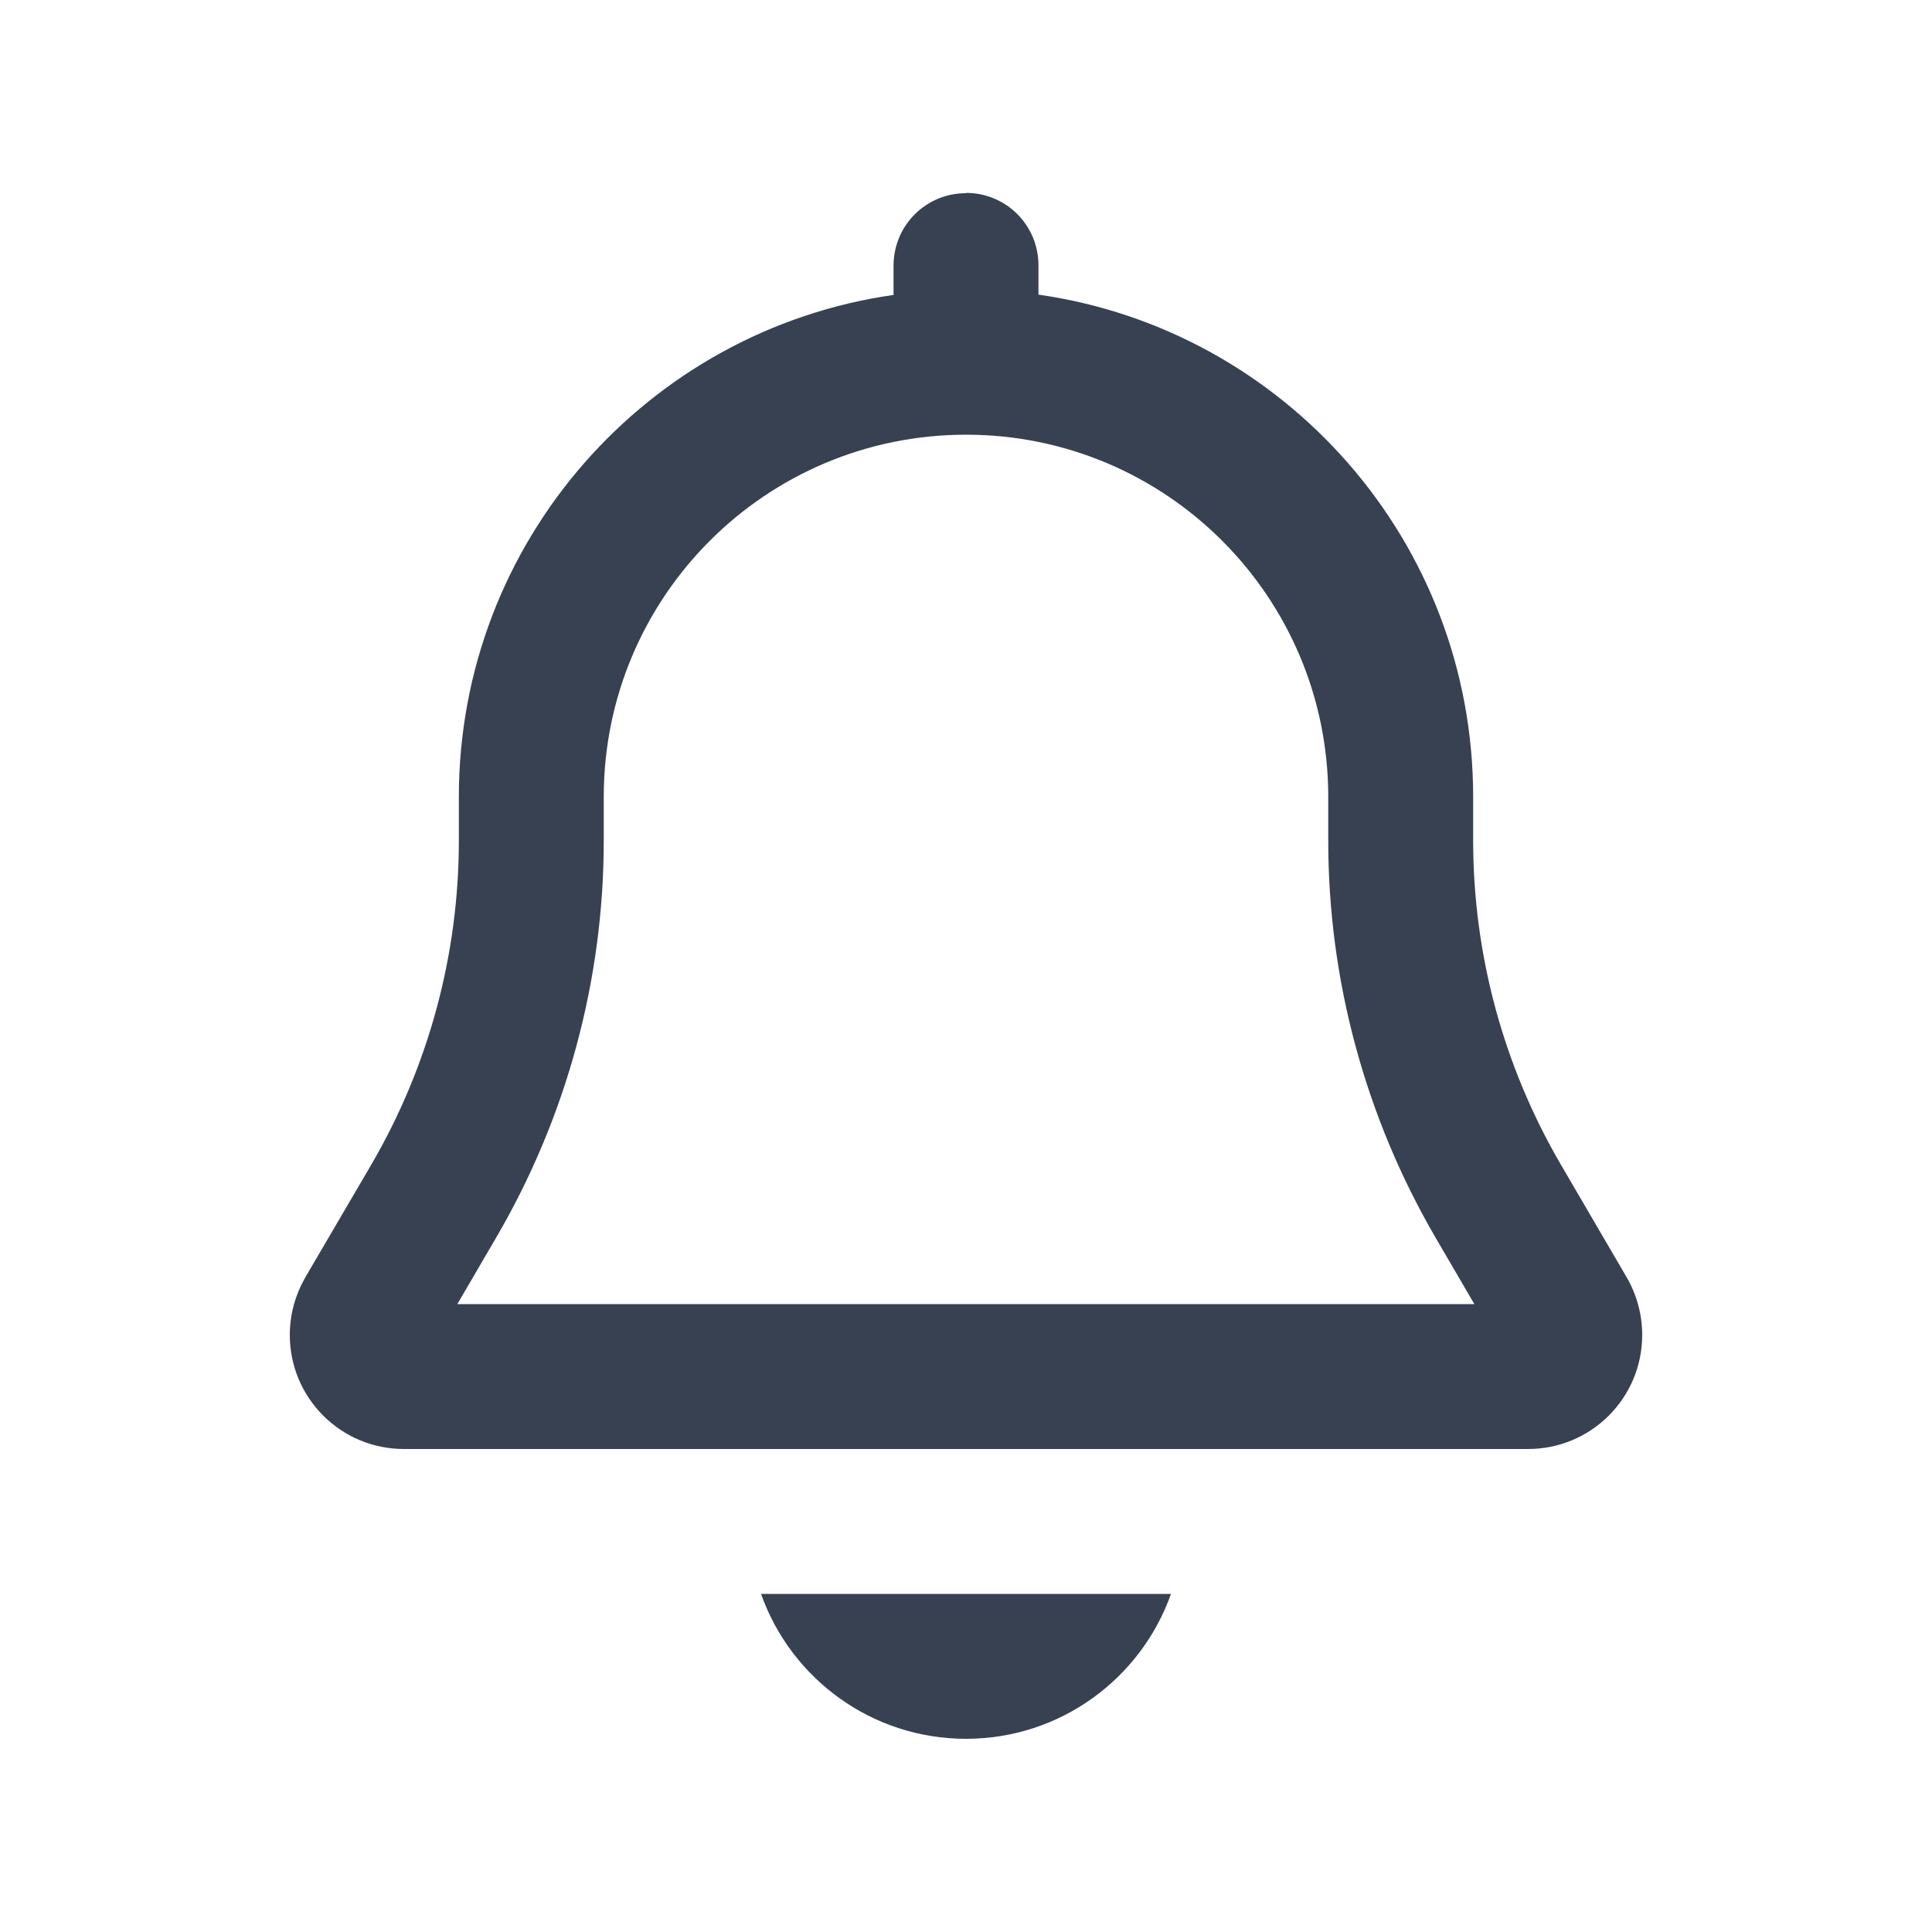
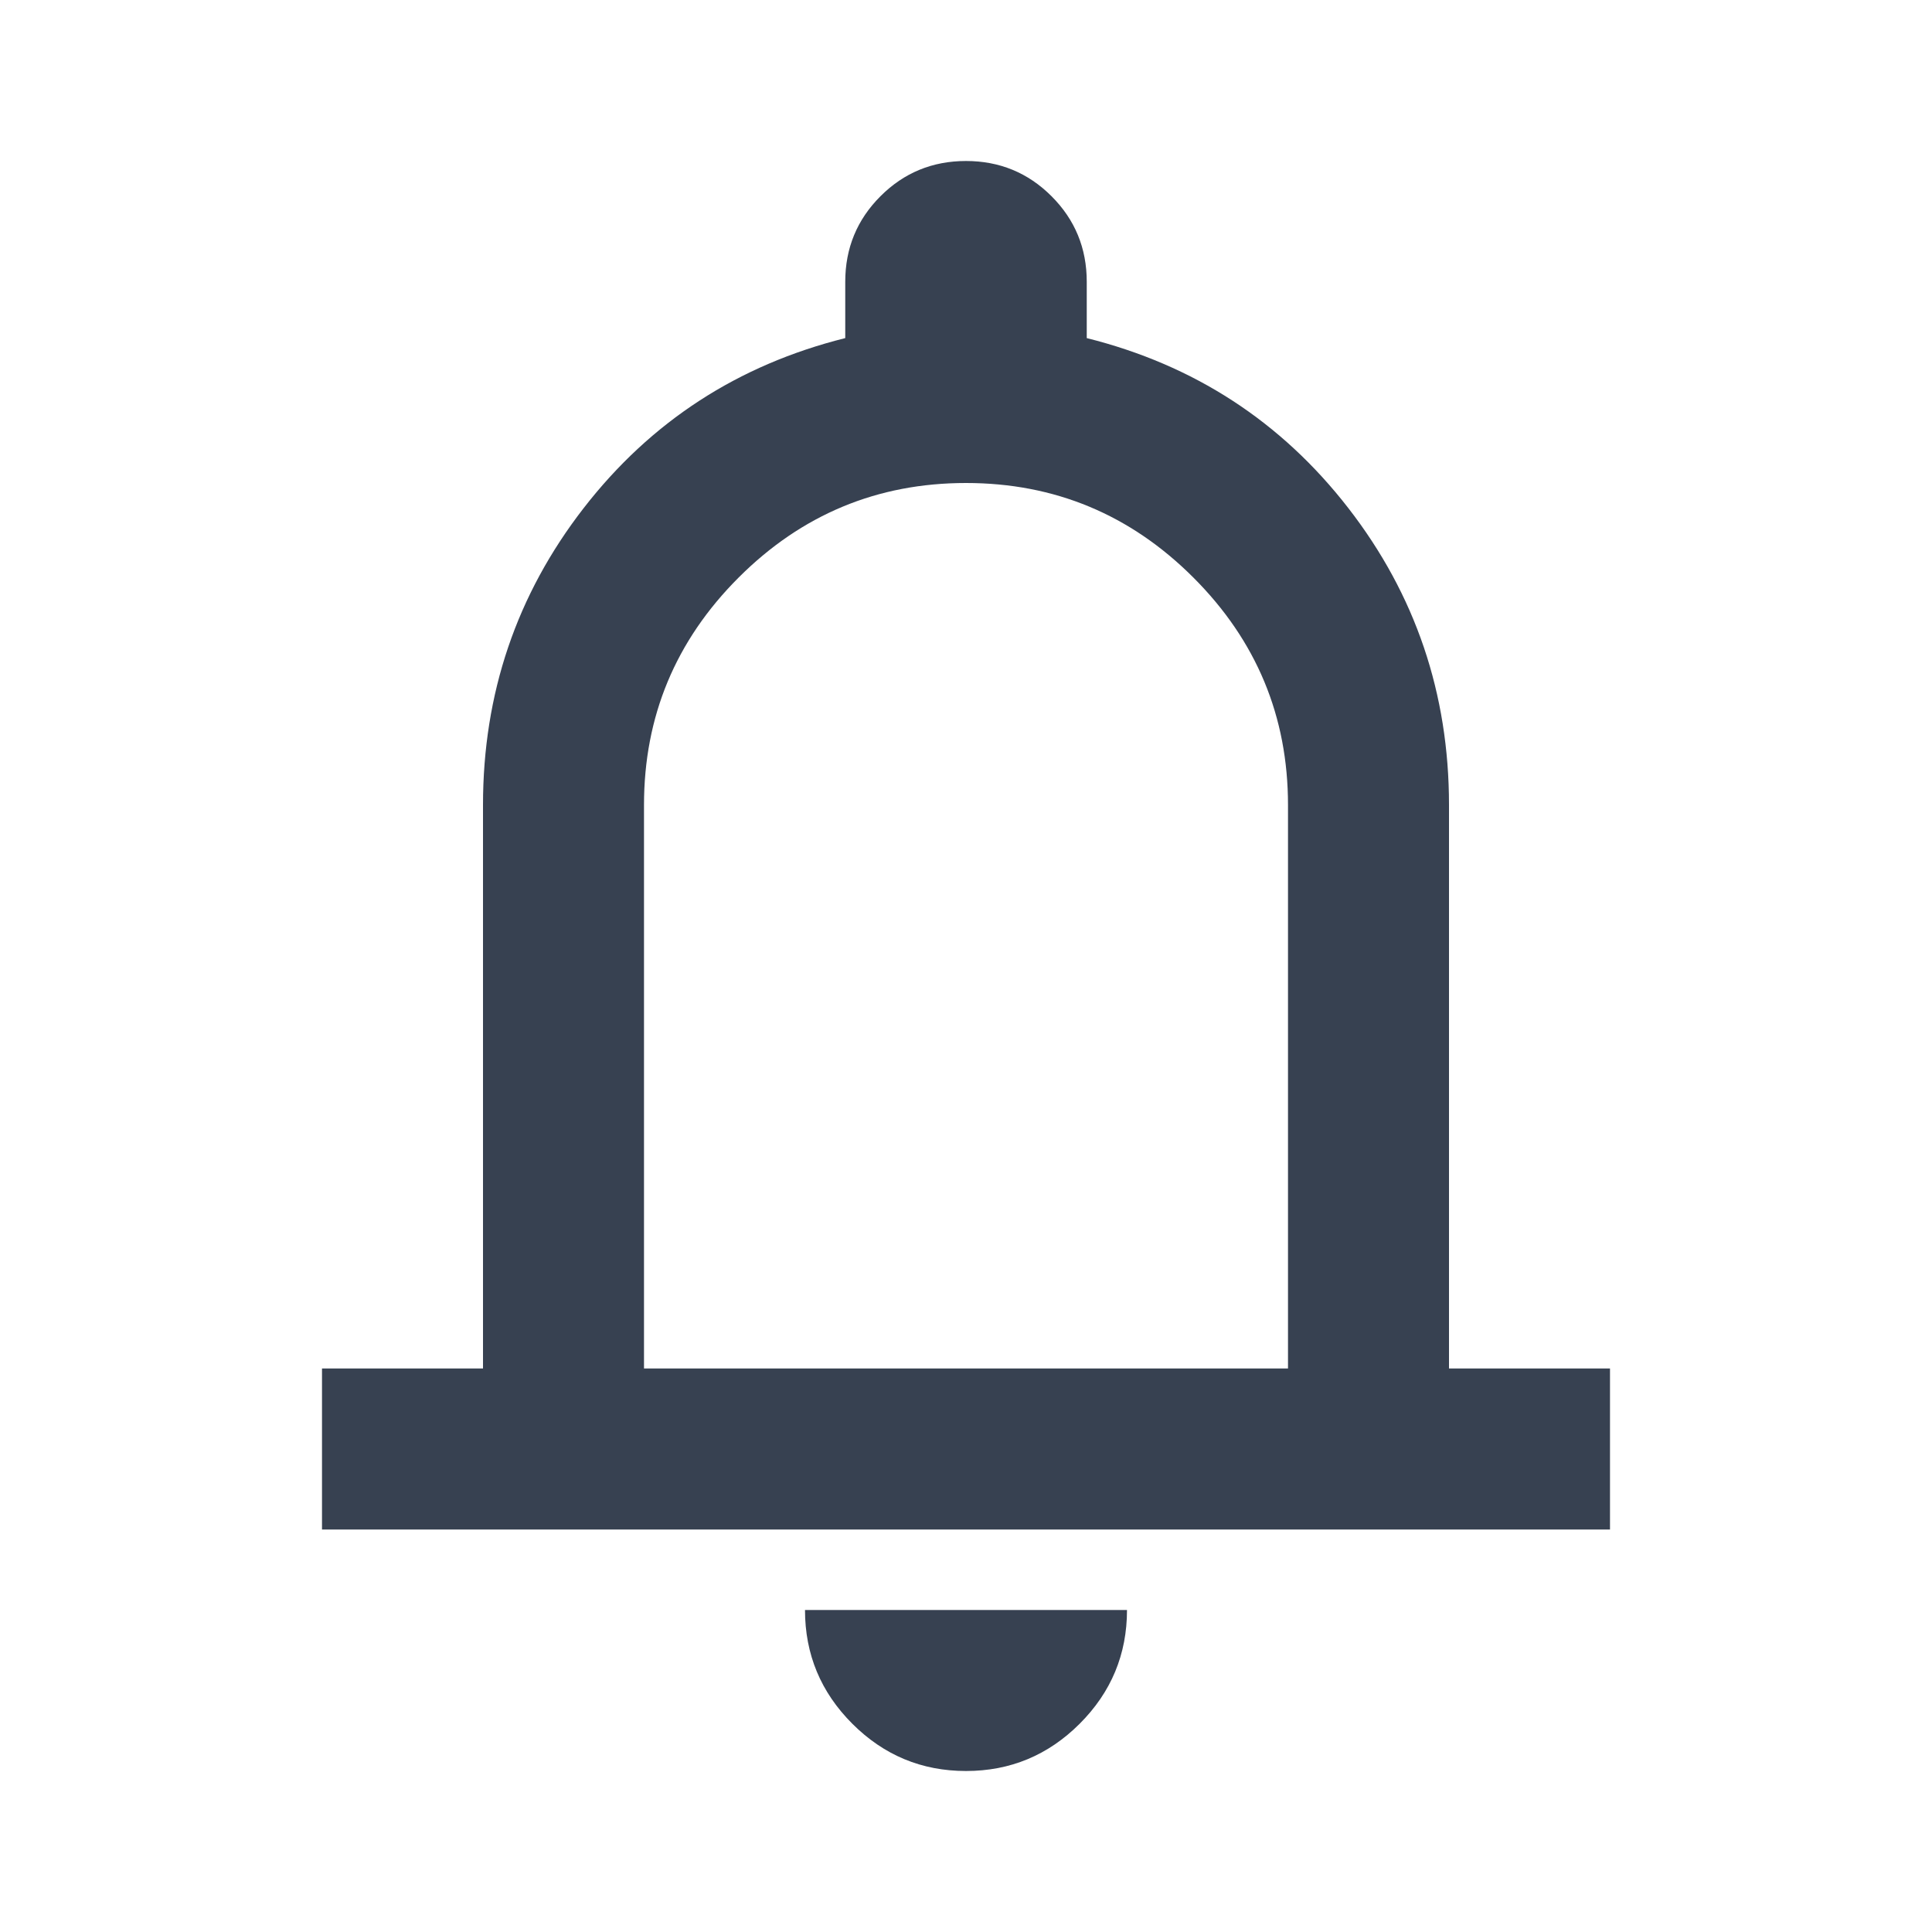
- <svg xmlns="http://www.w3.org/2000/svg" viewBox="0 0 640 640">
-   <path fill="#374151" d="M320 64C306.7 64 296 74.7 296 88L296 97.7C214.6 109.3 152 179.4 152 264L152 278.5C152 316.2 142 353.2 123 385.8L101.1 423.2C97.8 429 96 435.5 96 442.2C96 463.1 112.9 480 133.8 480L506.2 480C527.1 480 544 463.1 544 442.2C544 435.5 542.2 428.9 538.9 423.2L517 385.7C498 353.1 488 316.1 488 278.4L488 263.9C488 179.3 425.4 109.2 344 97.6L344 87.9C344 74.6 333.3 63.9 320 63.9zM488.4 432L151.5 432L164.4 409.9C187.7 370 200 324.6 200 278.5L200 264C200 197.7 253.7 144 320 144C386.3 144 440 197.7 440 264L440 278.5C440 324.7 452.3 370 475.5 409.9L488.4 432zM252.1 528C262 556 288.7 576 320 576C351.3 576 378 556 387.9 528L252.1 528z" />
+ <svg xmlns="http://www.w3.org/2000/svg" height="24px" viewBox="0 -960 960 960" width="24px" fill="#374151">
+   <path d="M160-200v-80h80v-280q0-83 50-147.5T420-792v-28q0-25 17.5-42.5T480-880q25 0 42.5 17.5T540-820v28q80 20 130 84.5T720-560v280h80v80H160Zm320-300Zm0 420q-33 0-56.5-23.5T400-160h160q0 33-23.5 56.5T480-80ZM320-280h320v-280q0-66-47-113t-113-47q-66 0-113 47t-47 113v280Z" />
</svg>
